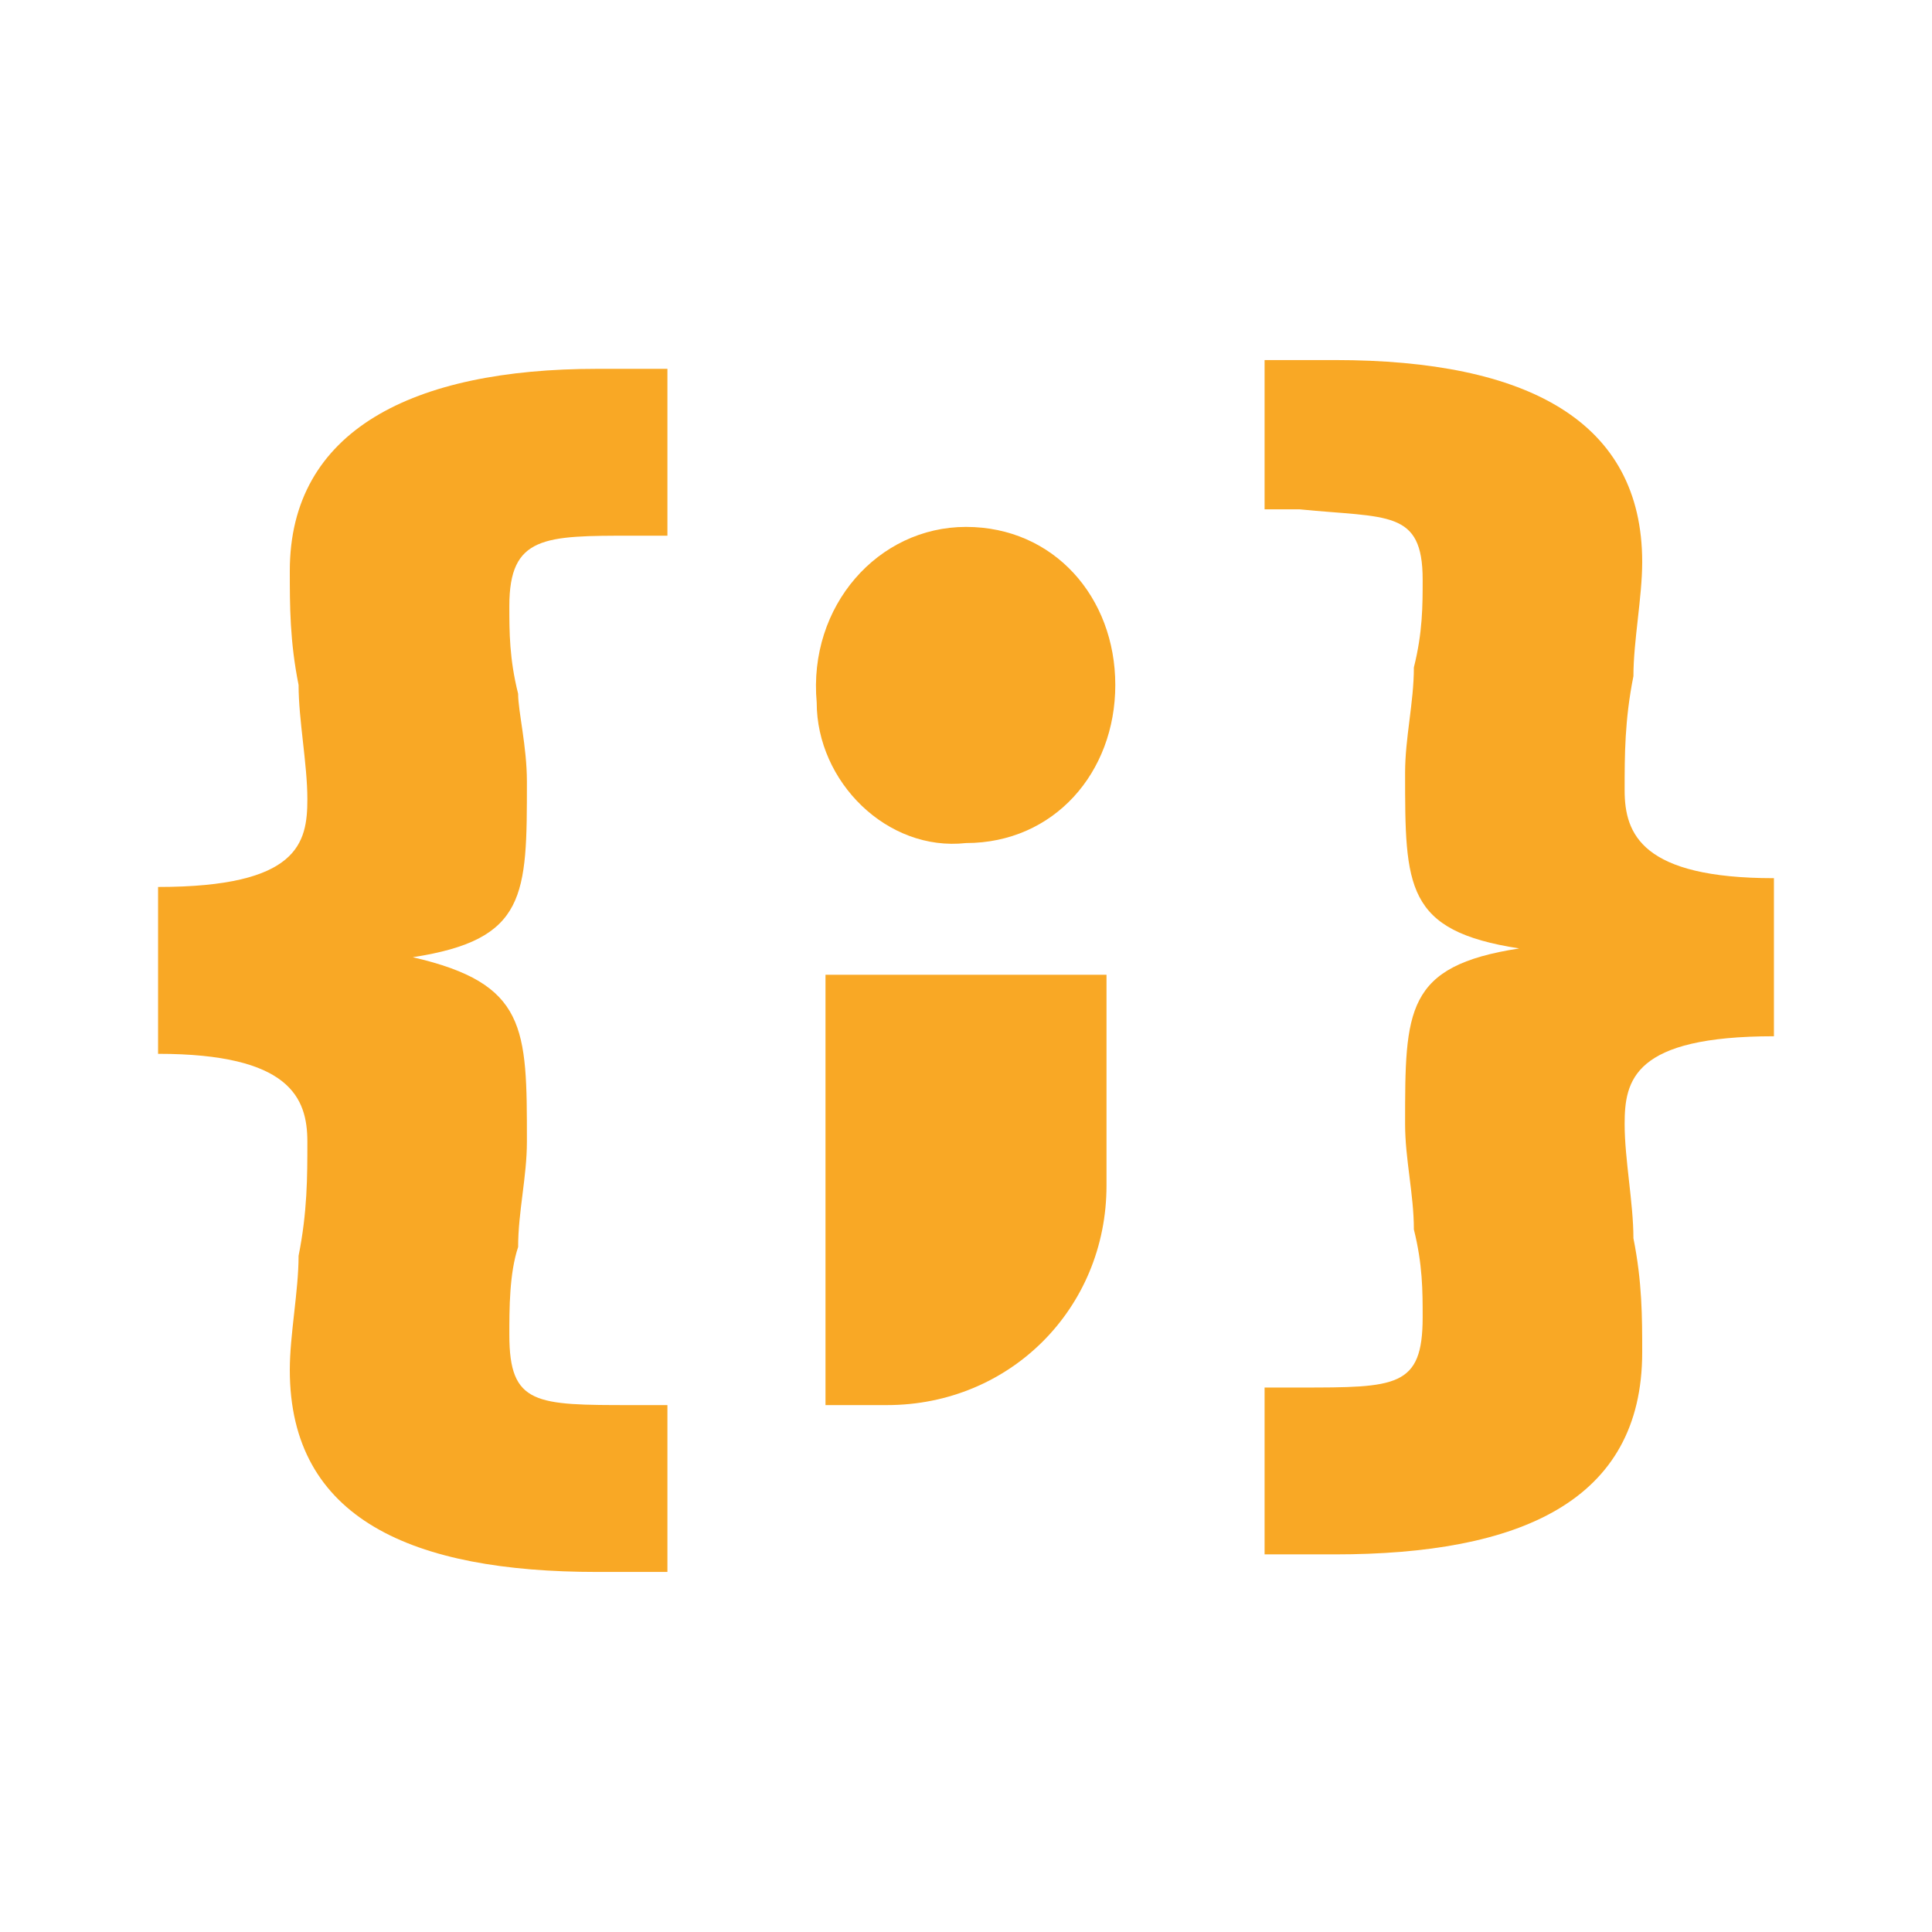
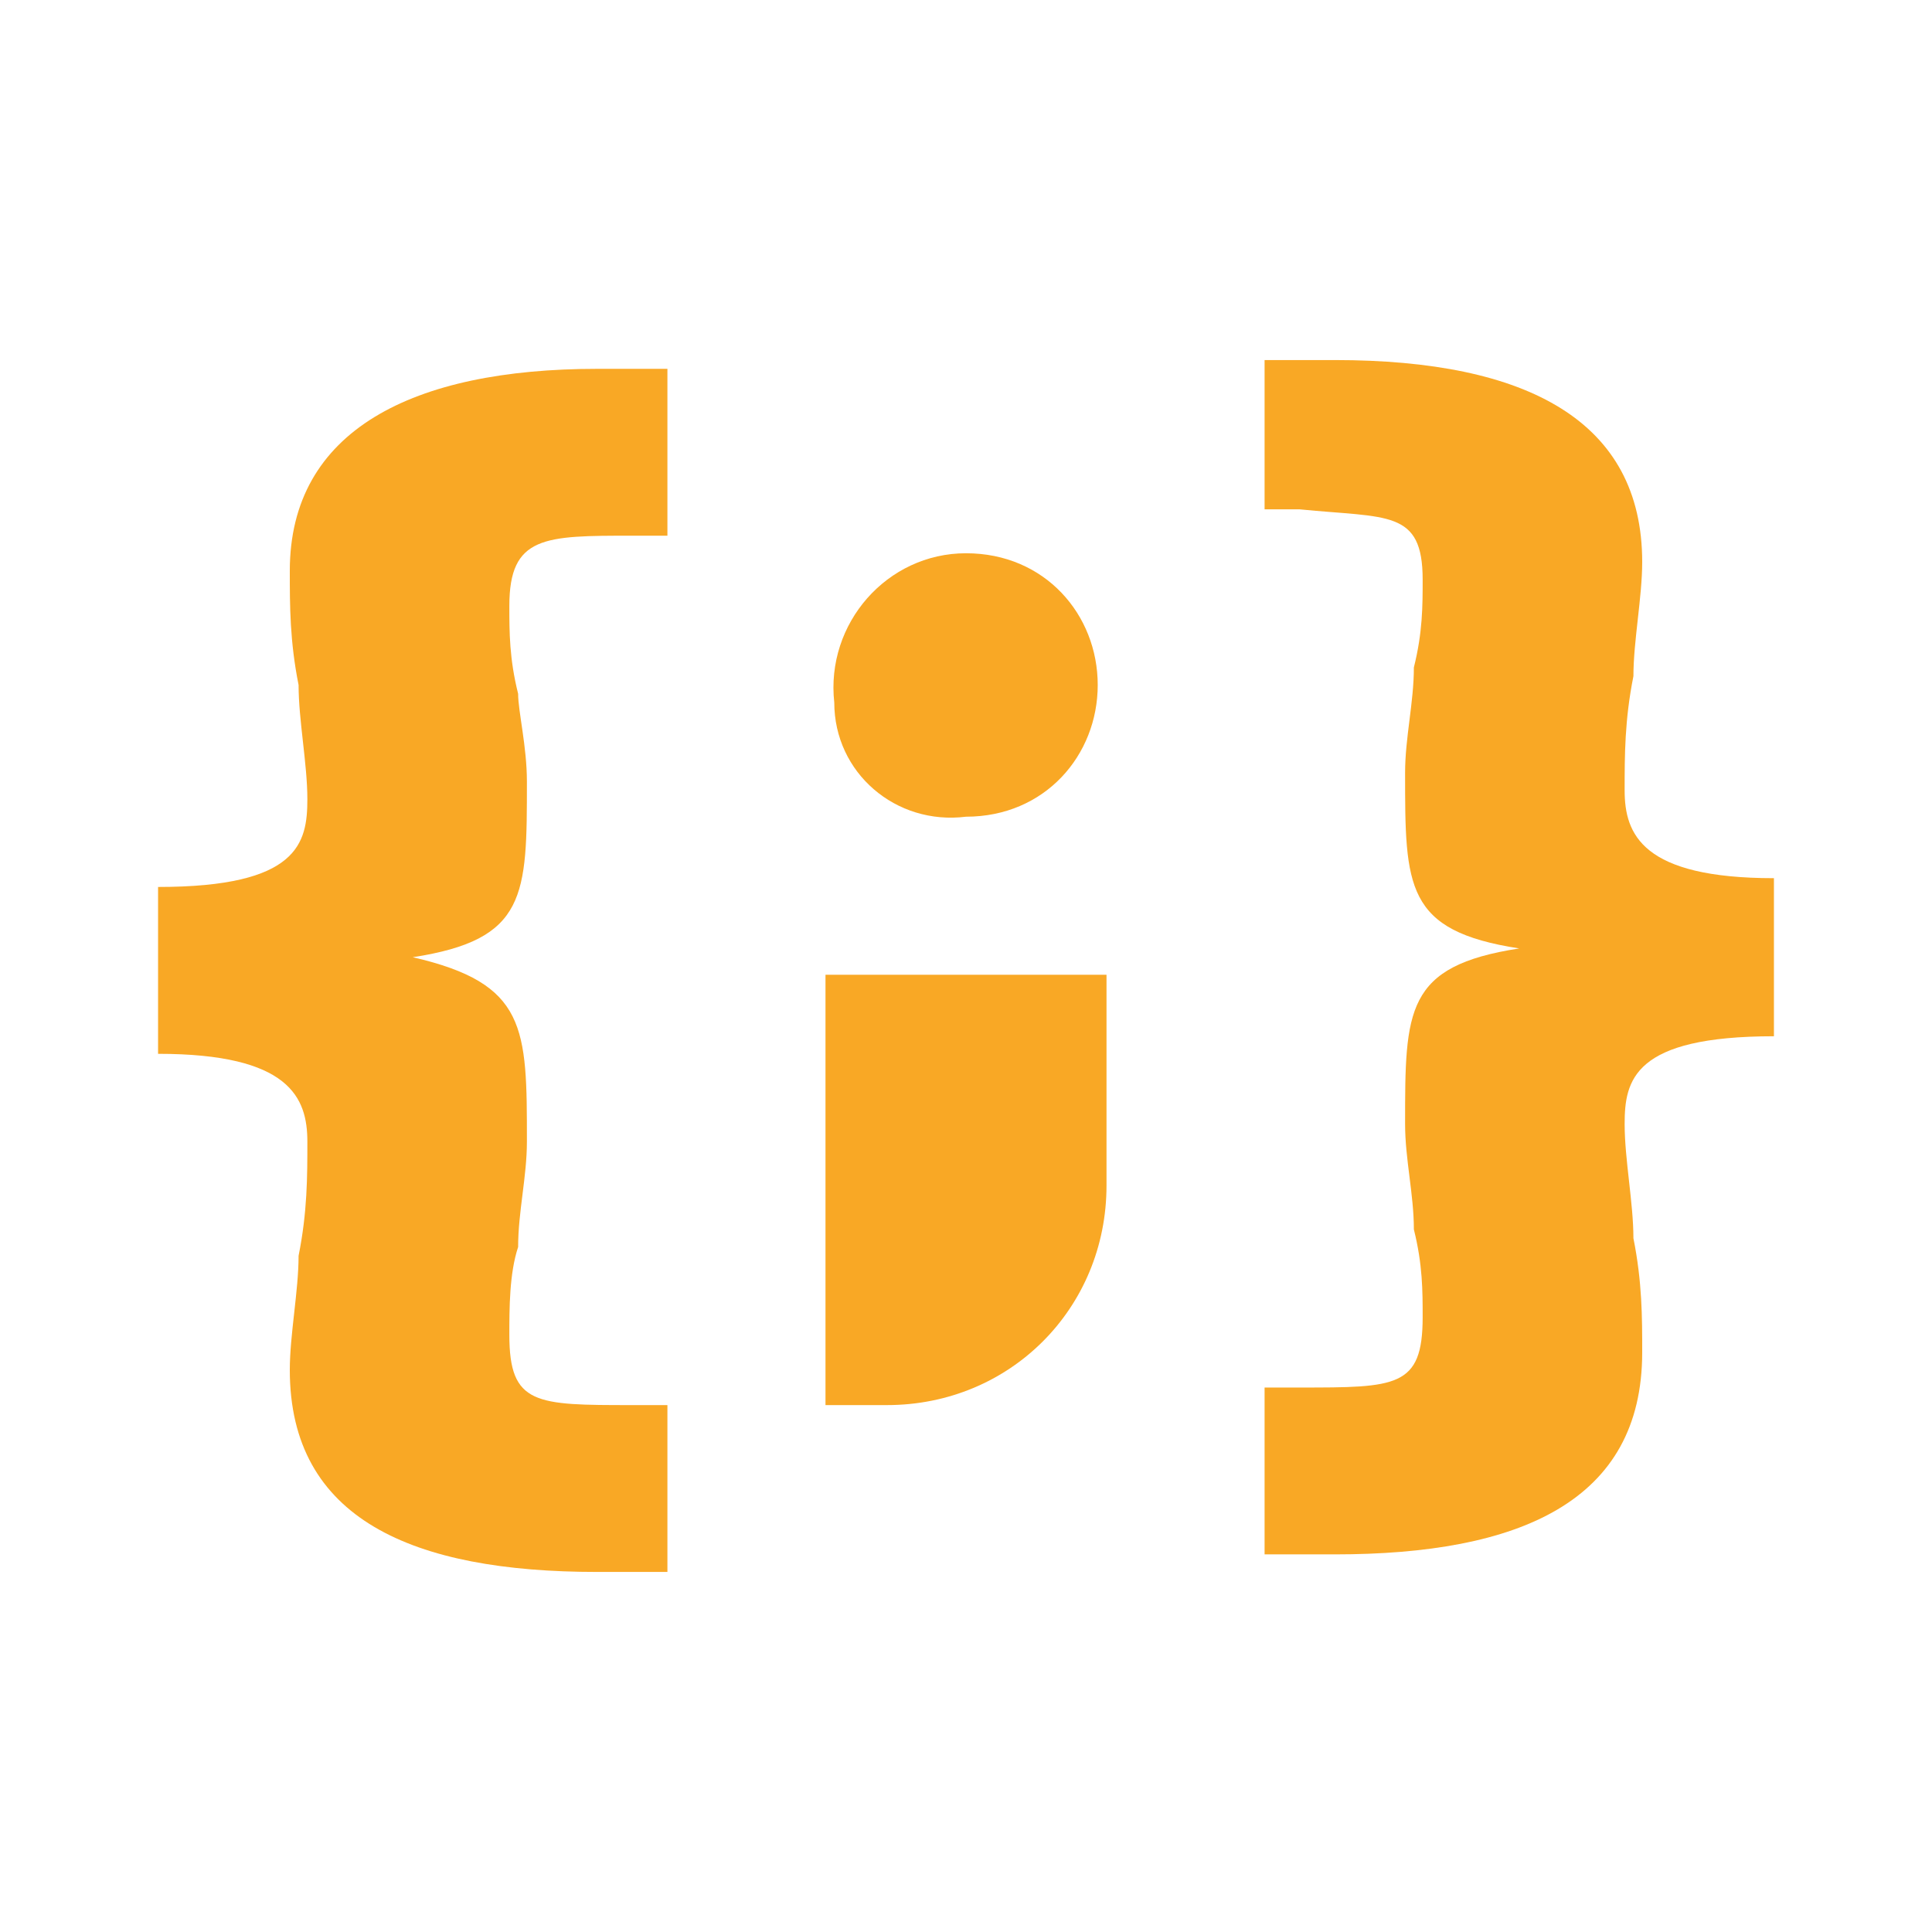
<svg xmlns="http://www.w3.org/2000/svg" version="1.1" id="Layer_1" x="0px" y="0px" viewBox="0 0 22 22" style="enable-background:new 0 0 22 22;" xml:space="preserve">
  <style type="text/css">
	.st0{fill:#F9A825;}
</style>
  <g>
-     <path class="st0" d="M9.3,8C9.2,6.9,10,6,11,6s1.7,0.8,1.7,1.8S12,9.6,11,9.6C10.1,9.7,9.3,8.9,9.3,8z" />
-     <path class="st0" d="M12.6,11.1H9.4V16h0.7c1.4,0,2.5-1.1,2.5-2.5C12.6,13.5,12.6,11.1,12.6,11.1z" />
-   </g>
-   <g>
-     <path class="st0" d="M20.2,11.8c-1.6,0-1.7,0.5-1.7,1c0,0.4,0.1,0.9,0.1,1.3c0.1,0.5,0.1,0.9,0.1,1.3c0,1.7-1.4,2.3-3.5,2.3h-0.8   v-1.9h0.4c1.1,0,1.4,0,1.4-0.8c0-0.3,0-0.6-0.1-1c0-0.4-0.1-0.8-0.1-1.2c0-1.3,0-1.8,1.3-2l0,0c-1.3-0.2-1.3-0.7-1.3-2   c0-0.4,0.1-0.8,0.1-1.2c0.1-0.4,0.1-0.7,0.1-1c0-0.8-0.4-0.7-1.4-0.8h-0.4V4.1h0.8c2.2,0,3.5,0.7,3.5,2.3c0,0.4-0.1,0.9-0.1,1.3   c-0.1,0.5-0.1,0.9-0.1,1.3c0,0.5,0.2,1,1.7,1V11.8z" />
    <g>
-       <path class="st0" d="M1.8,10.1c1.6,0,1.7-0.5,1.7-1c0-0.4-0.1-0.9-0.1-1.3C3.3,7.3,3.3,6.9,3.3,6.5c0-1.6,1.4-2.3,3.5-2.3h0.8v1.9    H7.2c-1,0-1.4,0-1.4,0.8c0,0.3,0,0.6,0.1,1c0,0.2,0.1,0.6,0.1,1c0,1.3,0,1.8-1.3,2l0,0C6,11.2,6,11.7,6,13c0,0.4-0.1,0.8-0.1,1.2    c-0.1,0.3-0.1,0.7-0.1,1C5.8,16,6.1,16,7.2,16h0.4v1.9H6.8c-2.1,0-3.5-0.6-3.5-2.3c0-0.4,0.1-0.9,0.1-1.3c0.1-0.5,0.1-0.9,0.1-1.3    c0-0.5-0.2-1-1.7-1V10.1z" />
+       <path class="st0" d="M12.6,11.1H9.4V16h0.7c1.4,0,2.5-1.1,2.5-2.5C12.6,13.5,12.6,11.1,12.6,11.1z" />
+       <path class="st0" d="M9.5,8C9.4,7.1,10.1,6.3,11,6.3s1.5,0.7,1.5,1.5S11.9,9.3,11,9.3C10.2,9.4,9.5,8.8,9.5,8z" />
+     </g>
+     <g>
+       <path class="st0" d="M20.2,11.8c-1.6,0-1.7,0.5-1.7,1c0,0.4,0.1,0.9,0.1,1.3c0.1,0.5,0.1,0.9,0.1,1.3c0,1.7-1.4,2.3-3.5,2.3h-0.8    v-1.9h0.4c1.1,0,1.4,0,1.4-0.8c0-0.3,0-0.6-0.1-1c0-0.4-0.1-0.8-0.1-1.2c0-1.3,0-1.8,1.3-2l0,0c-1.3-0.2-1.3-0.7-1.3-2    c0-0.4,0.1-0.8,0.1-1.2c0.1-0.4,0.1-0.7,0.1-1c0-0.8-0.4-0.7-1.4-0.8h-0.4V4.1h0.8c2.2,0,3.5,0.7,3.5,2.3c0,0.4-0.1,0.9-0.1,1.3    c-0.1,0.5-0.1,0.9-0.1,1.3c0,0.5,0.2,1,1.7,1V11.8z" />
+       <g>
+         <path class="st0" d="M1.8,10.1c1.6,0,1.7-0.5,1.7-1c0-0.4-0.1-0.9-0.1-1.3C3.3,7.3,3.3,6.9,3.3,6.5c0-1.6,1.4-2.3,3.5-2.3h0.8     v1.9H7.2c-1,0-1.4,0-1.4,0.8c0,0.3,0,0.6,0.1,1c0,0.2,0.1,0.6,0.1,1c0,1.3,0,1.8-1.3,2l0,0C6,11.2,6,11.7,6,13     c0,0.4-0.1,0.8-0.1,1.2c-0.1,0.3-0.1,0.7-0.1,1C5.8,16,6.1,16,7.2,16h0.4v1.9H6.8c-2.1,0-3.5-0.6-3.5-2.3c0-0.4,0.1-0.9,0.1-1.3     c0.1-0.5,0.1-0.9,0.1-1.3c0-0.5-0.2-1-1.7-1V10.1z" />
+       </g>
    </g>
  </g>
</svg>
